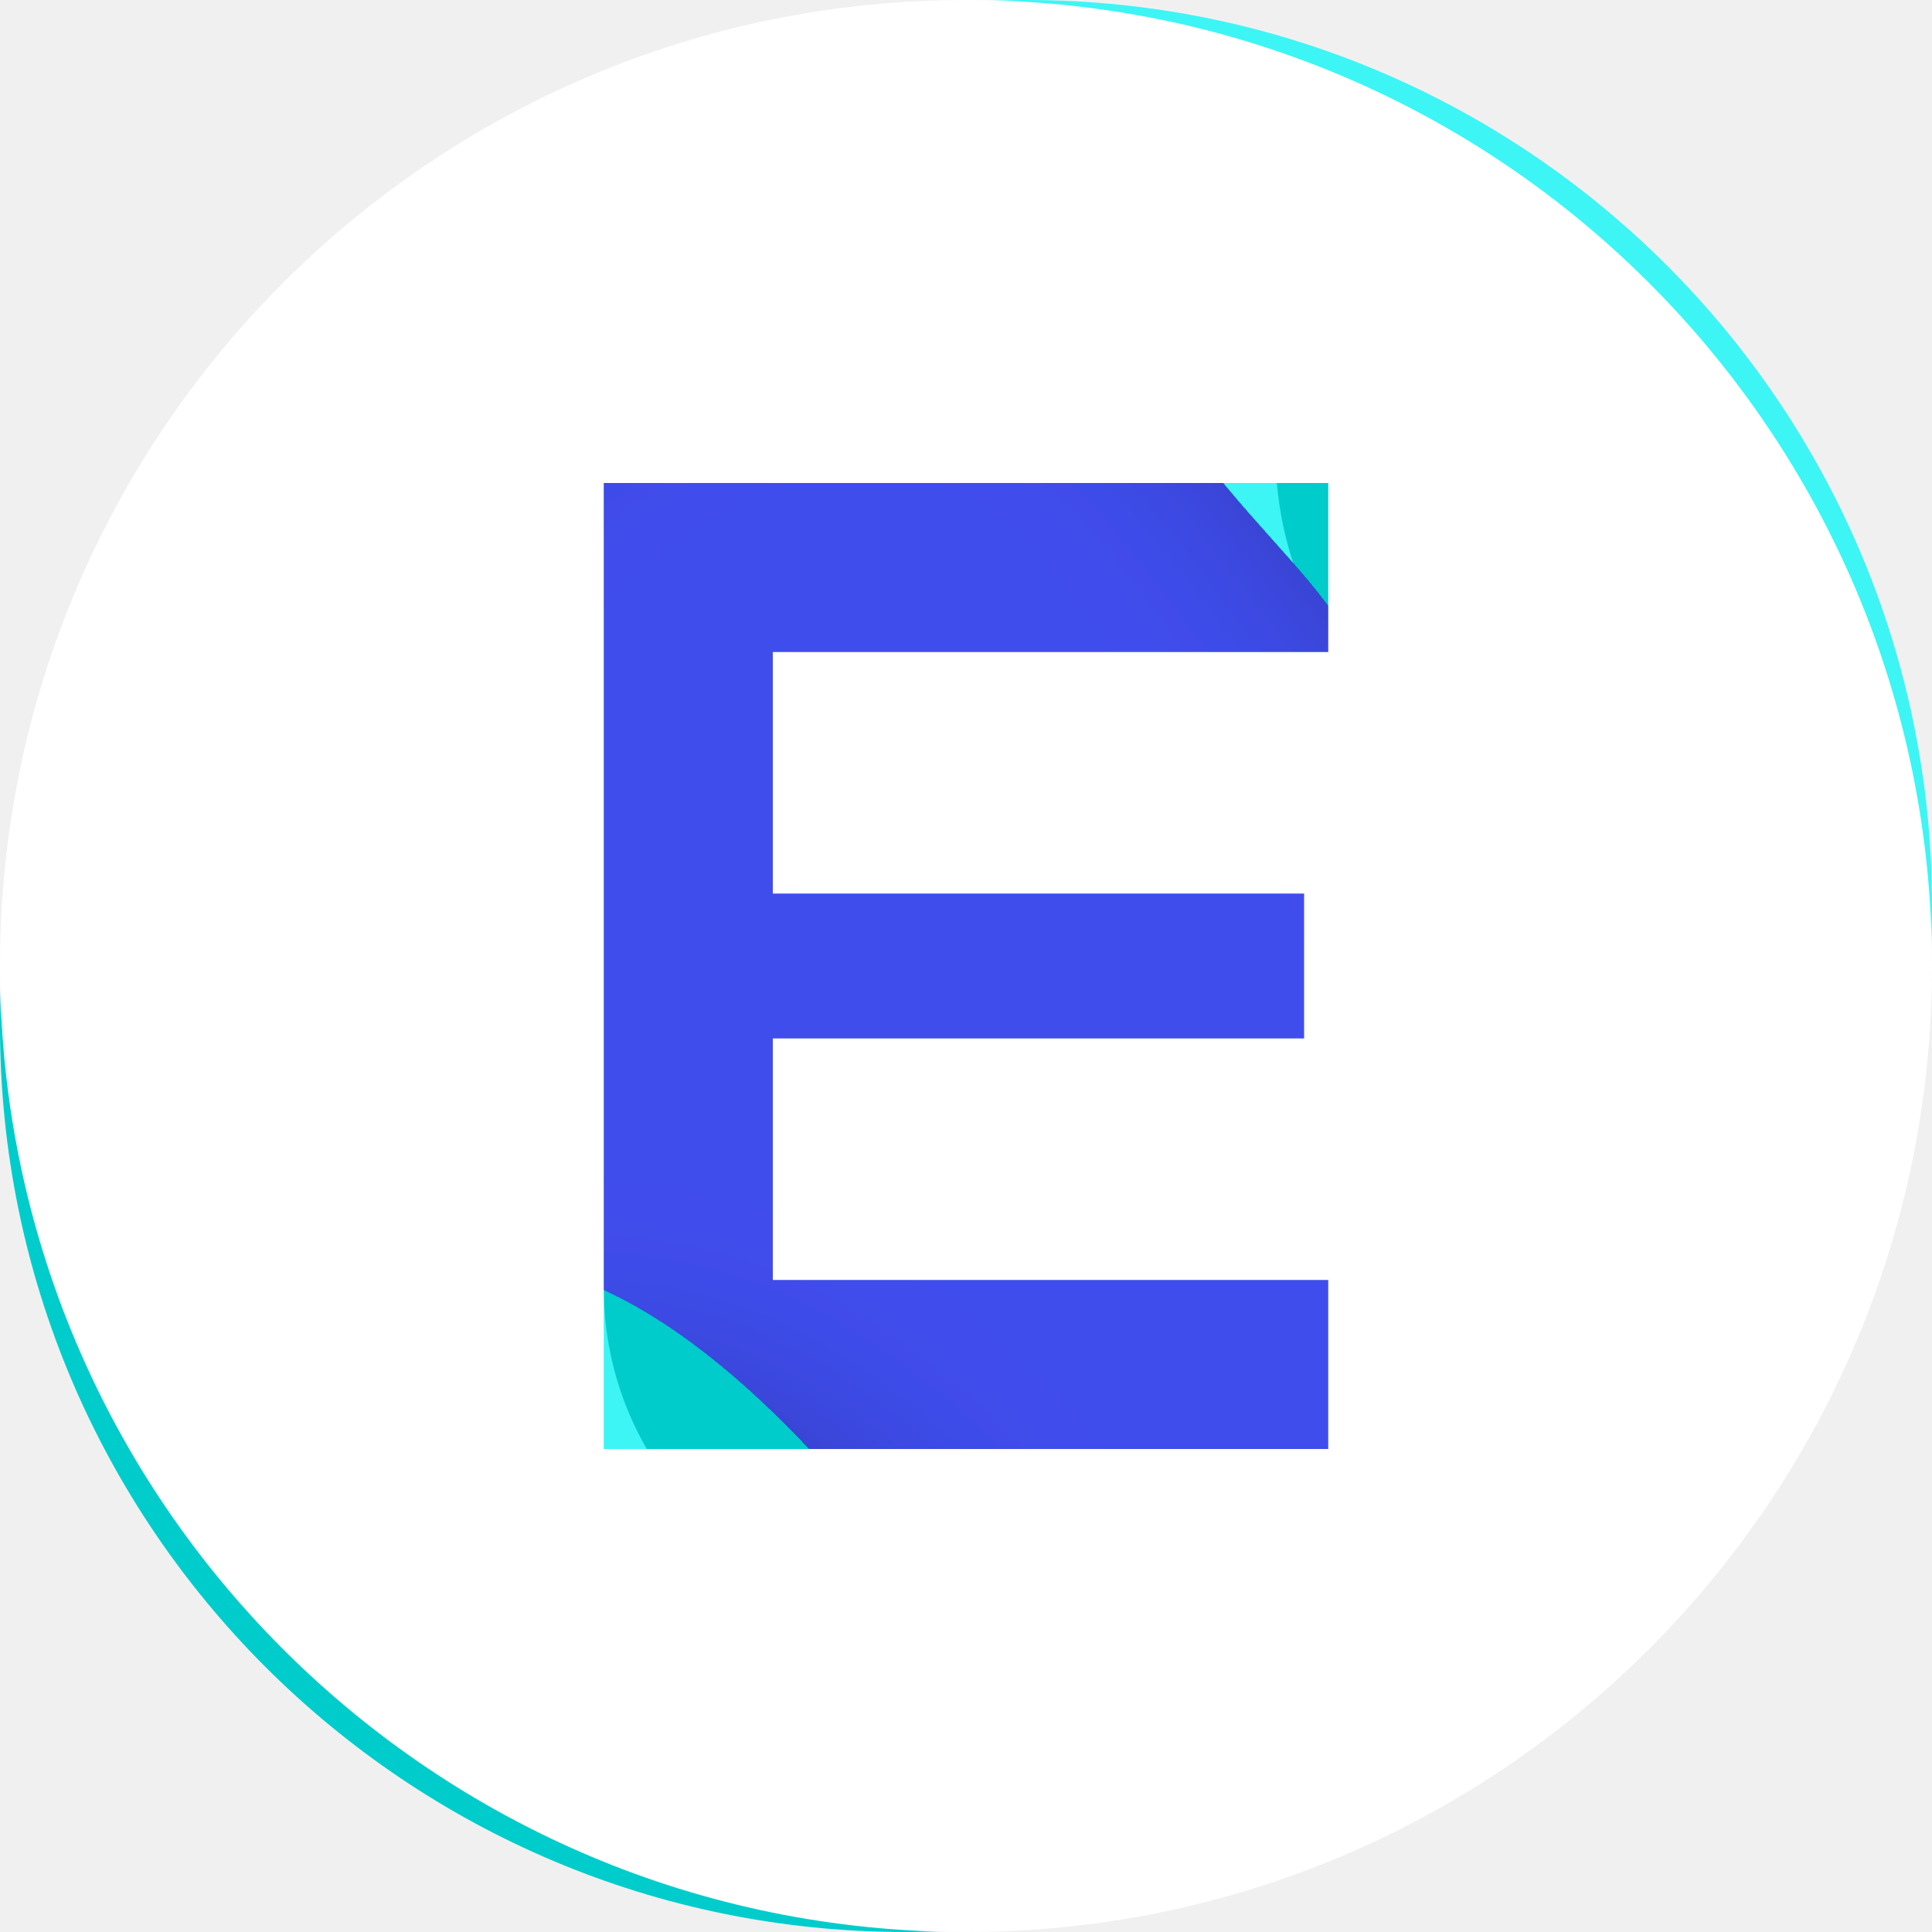
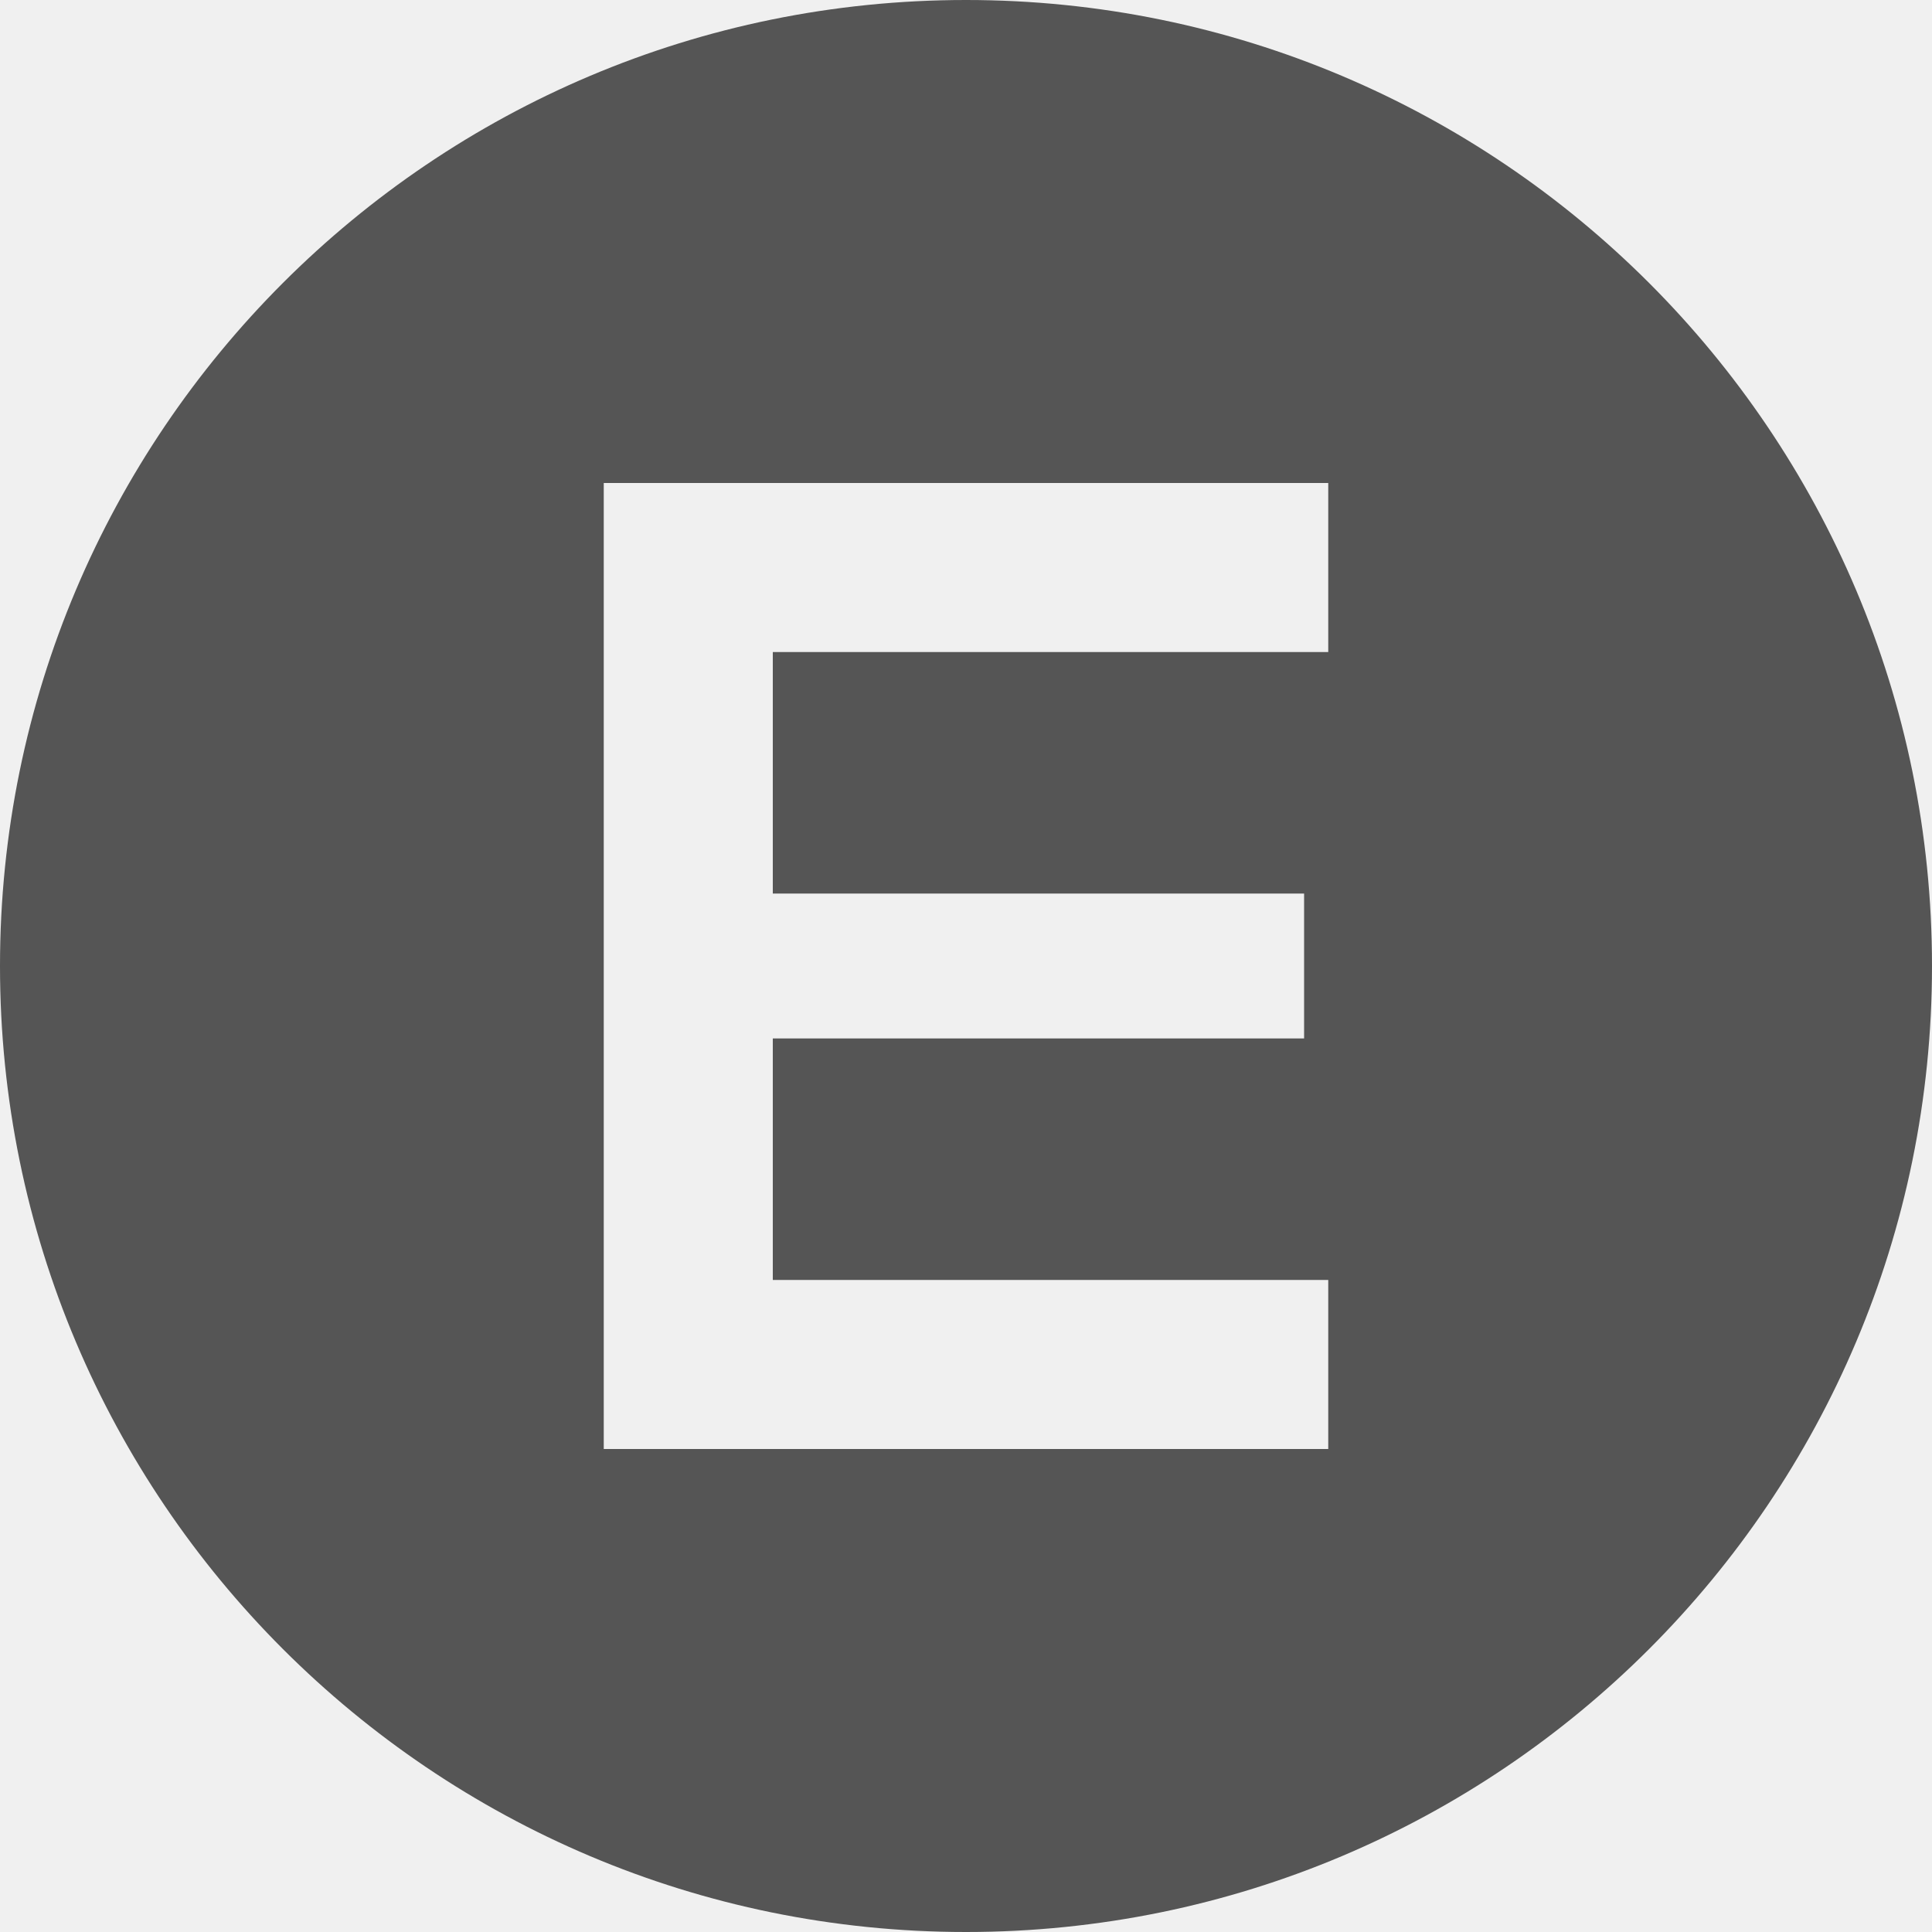
<svg xmlns="http://www.w3.org/2000/svg" width="48" height="48" fill="none">
-   <circle cx="25.5" cy="22.5" r="22.5" fill="#3DF5F5" />
-   <circle cx="22.5" cy="25.5" r="22.5" fill="#0CC" />
-   <path d="M16.863 36.1c0 4.474 1.154 6.9-3.244 6.9C9.22 43 3 37.574 3 33.1S4.5 28 8.9 28c4.398 0 7.963 3.627 7.963 8.1z" fill="#3DF5F5" />
-   <circle cx="25" cy="14" r="8" fill="#3DF5F5" />
-   <circle cx="23" cy="32" r="8" fill="#0CC" />
-   <path d="M44 17.053c0 4.578-.312 2.456-4.581 2.456-4.27 0-7.73-3.711-7.73-8.29 0-4.578-3.984-5.219.286-5.219S44 12.475 44 17.053z" fill="#0CC" />
  <g filter="url(#prefix__filter0_i)">
-     <path d="M27.139 45.668C12.238 21.007 7.218 36.15 3.233 33.518 1.96 29.346 1.248 23.838 1 17.722 9.51 3.445 19.846-2.126 28.035 8.609c3.287 5.771 6.573 6.075 6.322 11.239 10.728 19.21-1.151 21.002 3.538 20.048 0 2.734-8.142 10.1-10.757 5.772z" fill="#404eed" />
-   </g>
-   <path d="M24 48c13.255 0 24-10.745 24-24S37.255 0 24 0 0 10.745 0 24s10.745 24 24 24zm-9-34.8V12h18v4.2H19.2v6h13.2v3.6H19.2v6H33V36H15V13.2z" fill="#fff" />
+         
+     </g>
+   <path d="M24 48c13.255 0 24-10.745 24-24S37.255 0 24 0 0 10.745 0 24s10.745 24 24 24zm-9-34.8V12h18v4.2H19.2v6h13.2v3.6H19.2v6H33V36H15V13.2z" fill="#555" />
  <defs>
    <filter id="prefix__filter0_i" x="1" y="3" width="41" height="47" filterUnits="userSpaceOnUse">
      <feBlend in="SourceGraphic" in2="BackgroundImageFix" result="shape" />
      <feColorMatrix in="SourceAlpha" values="0 0 0 0 0 0 0 0 0 0 0 0 0 0 0 0 0 0 127 0" result="hardAlpha" />
      <feOffset dx="3" dy="3" />
      <feGaussianBlur stdDeviation="2.5" />
      <feComposite in2="hardAlpha" operator="arithmetic" k2="-1" k3="1" />
      <feColorMatrix values="0 0 0 0 0 0 0 0 0 0 0 0 0 0 0 0 0 0 0.51 0" />
      <feBlend in2="shape" result="effect1_innerShadow" />
    </filter>
  </defs>
</svg>
